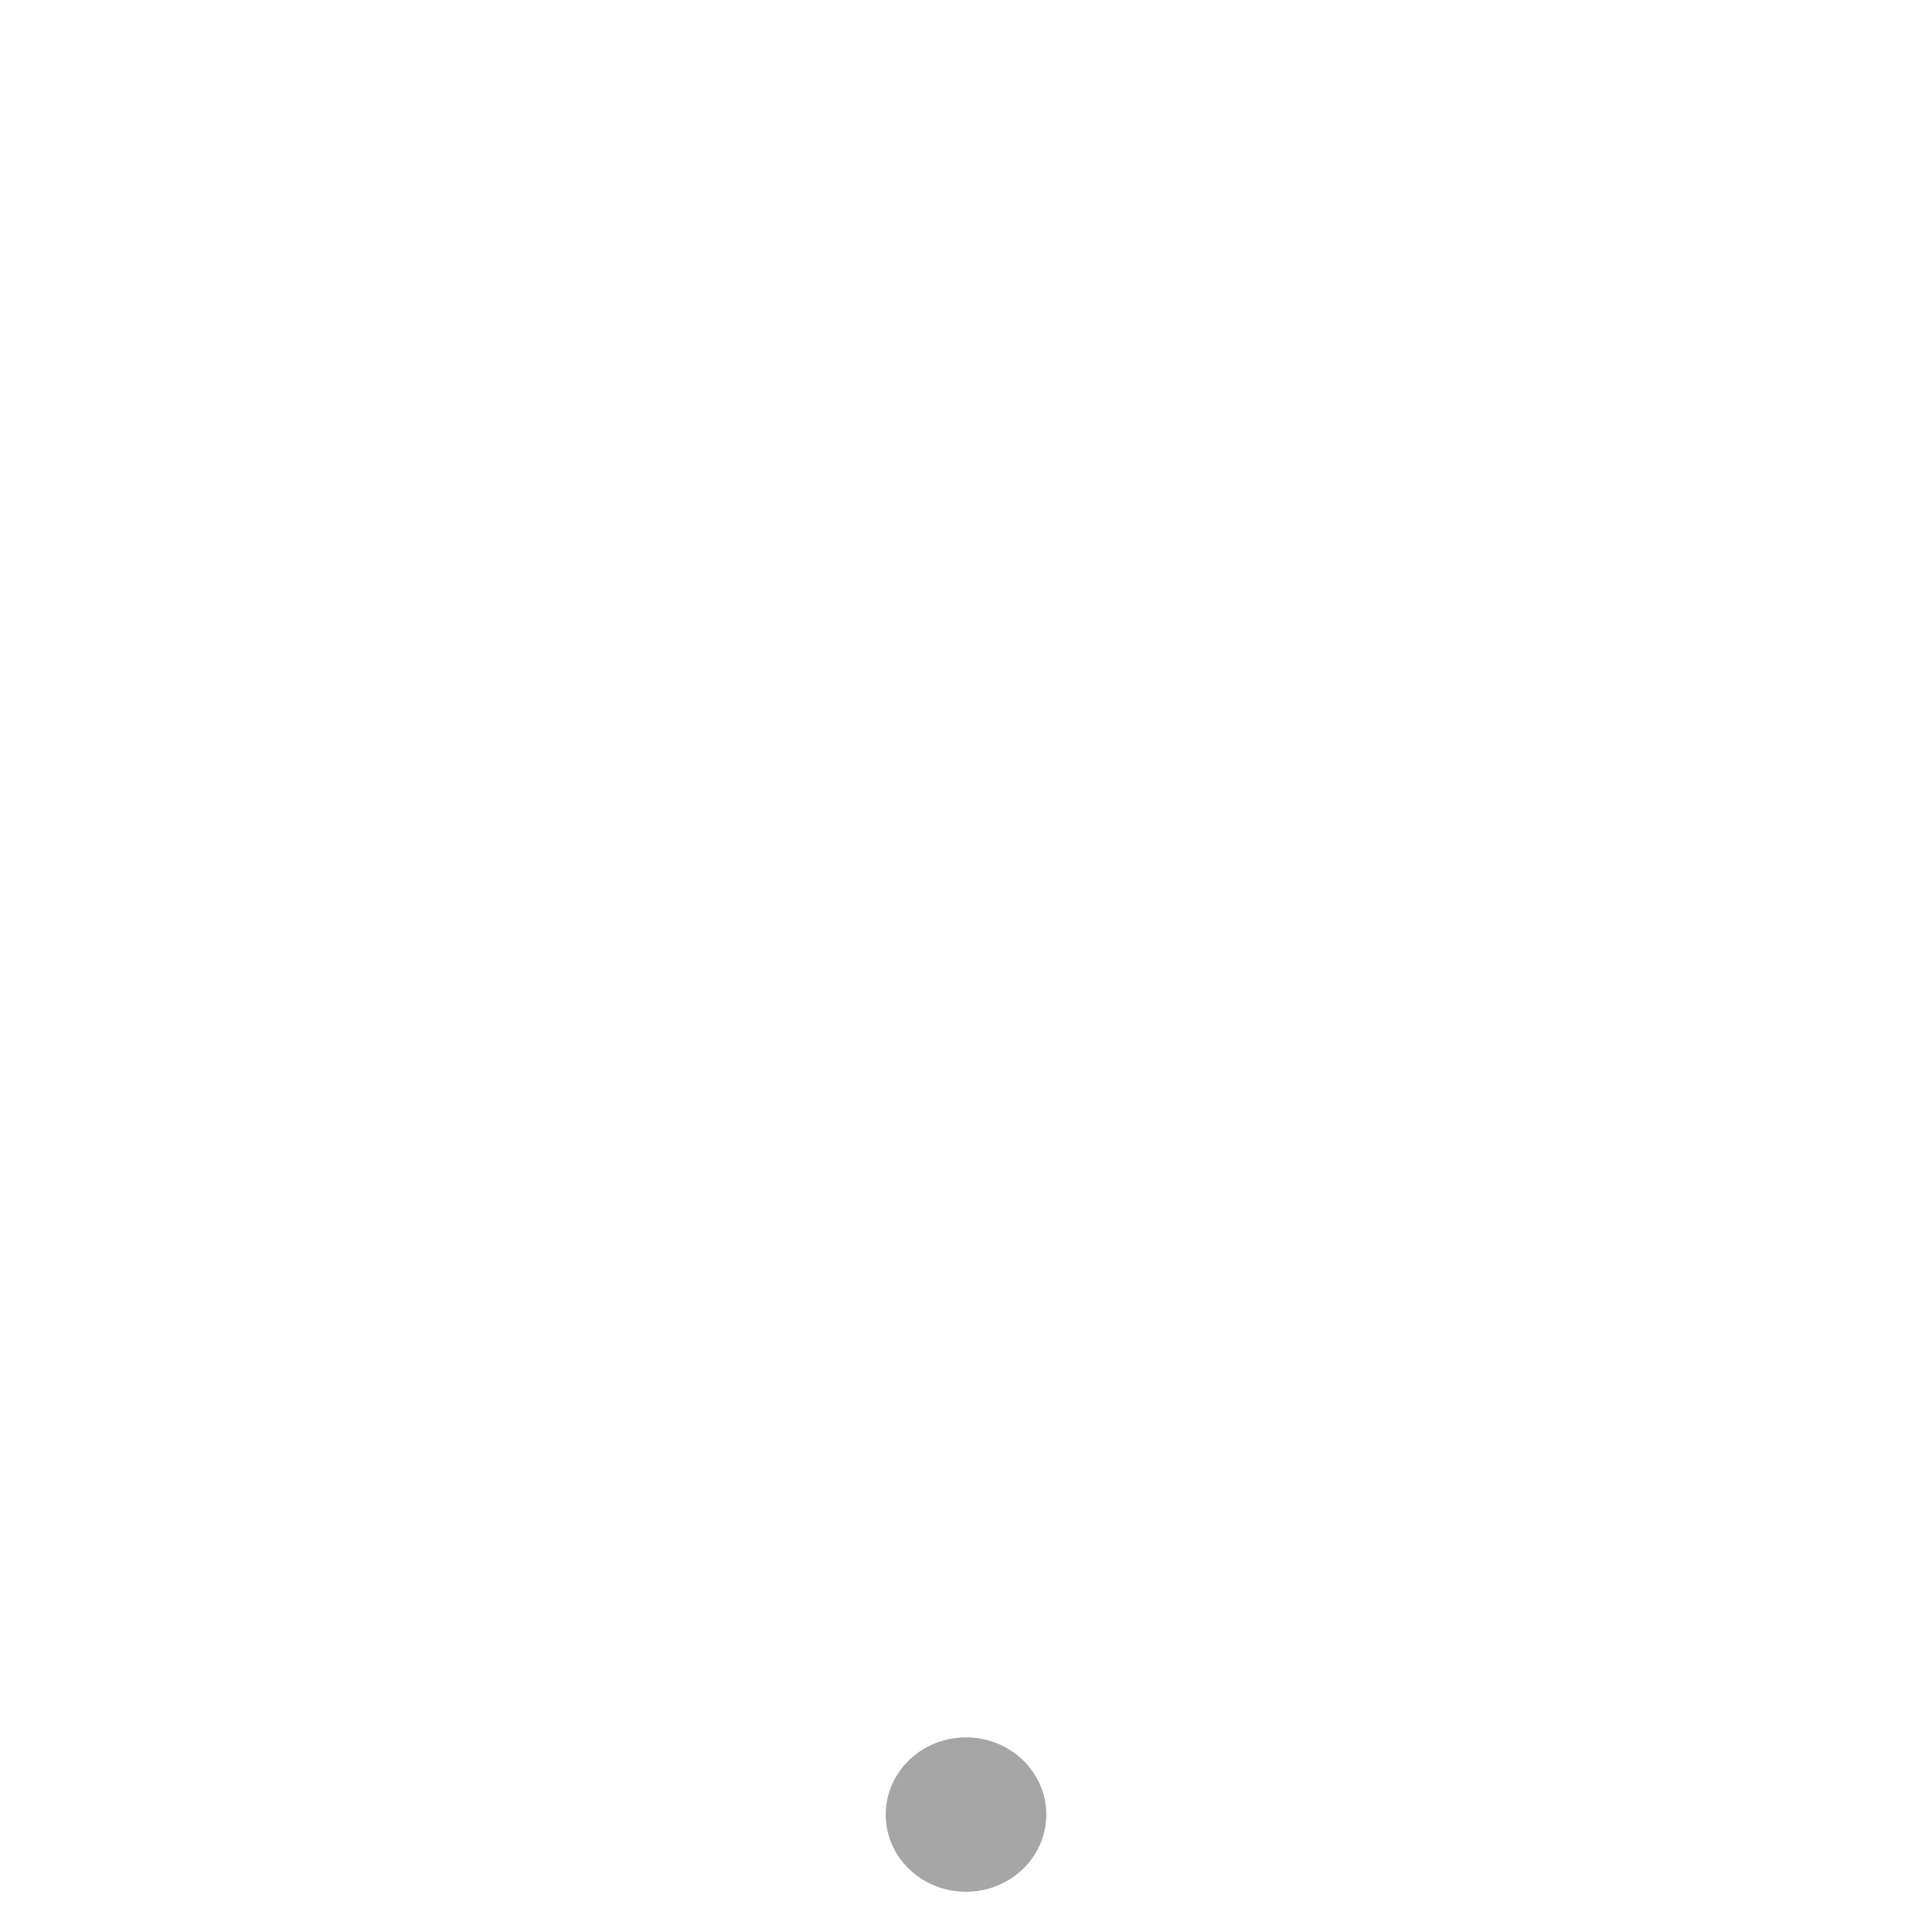
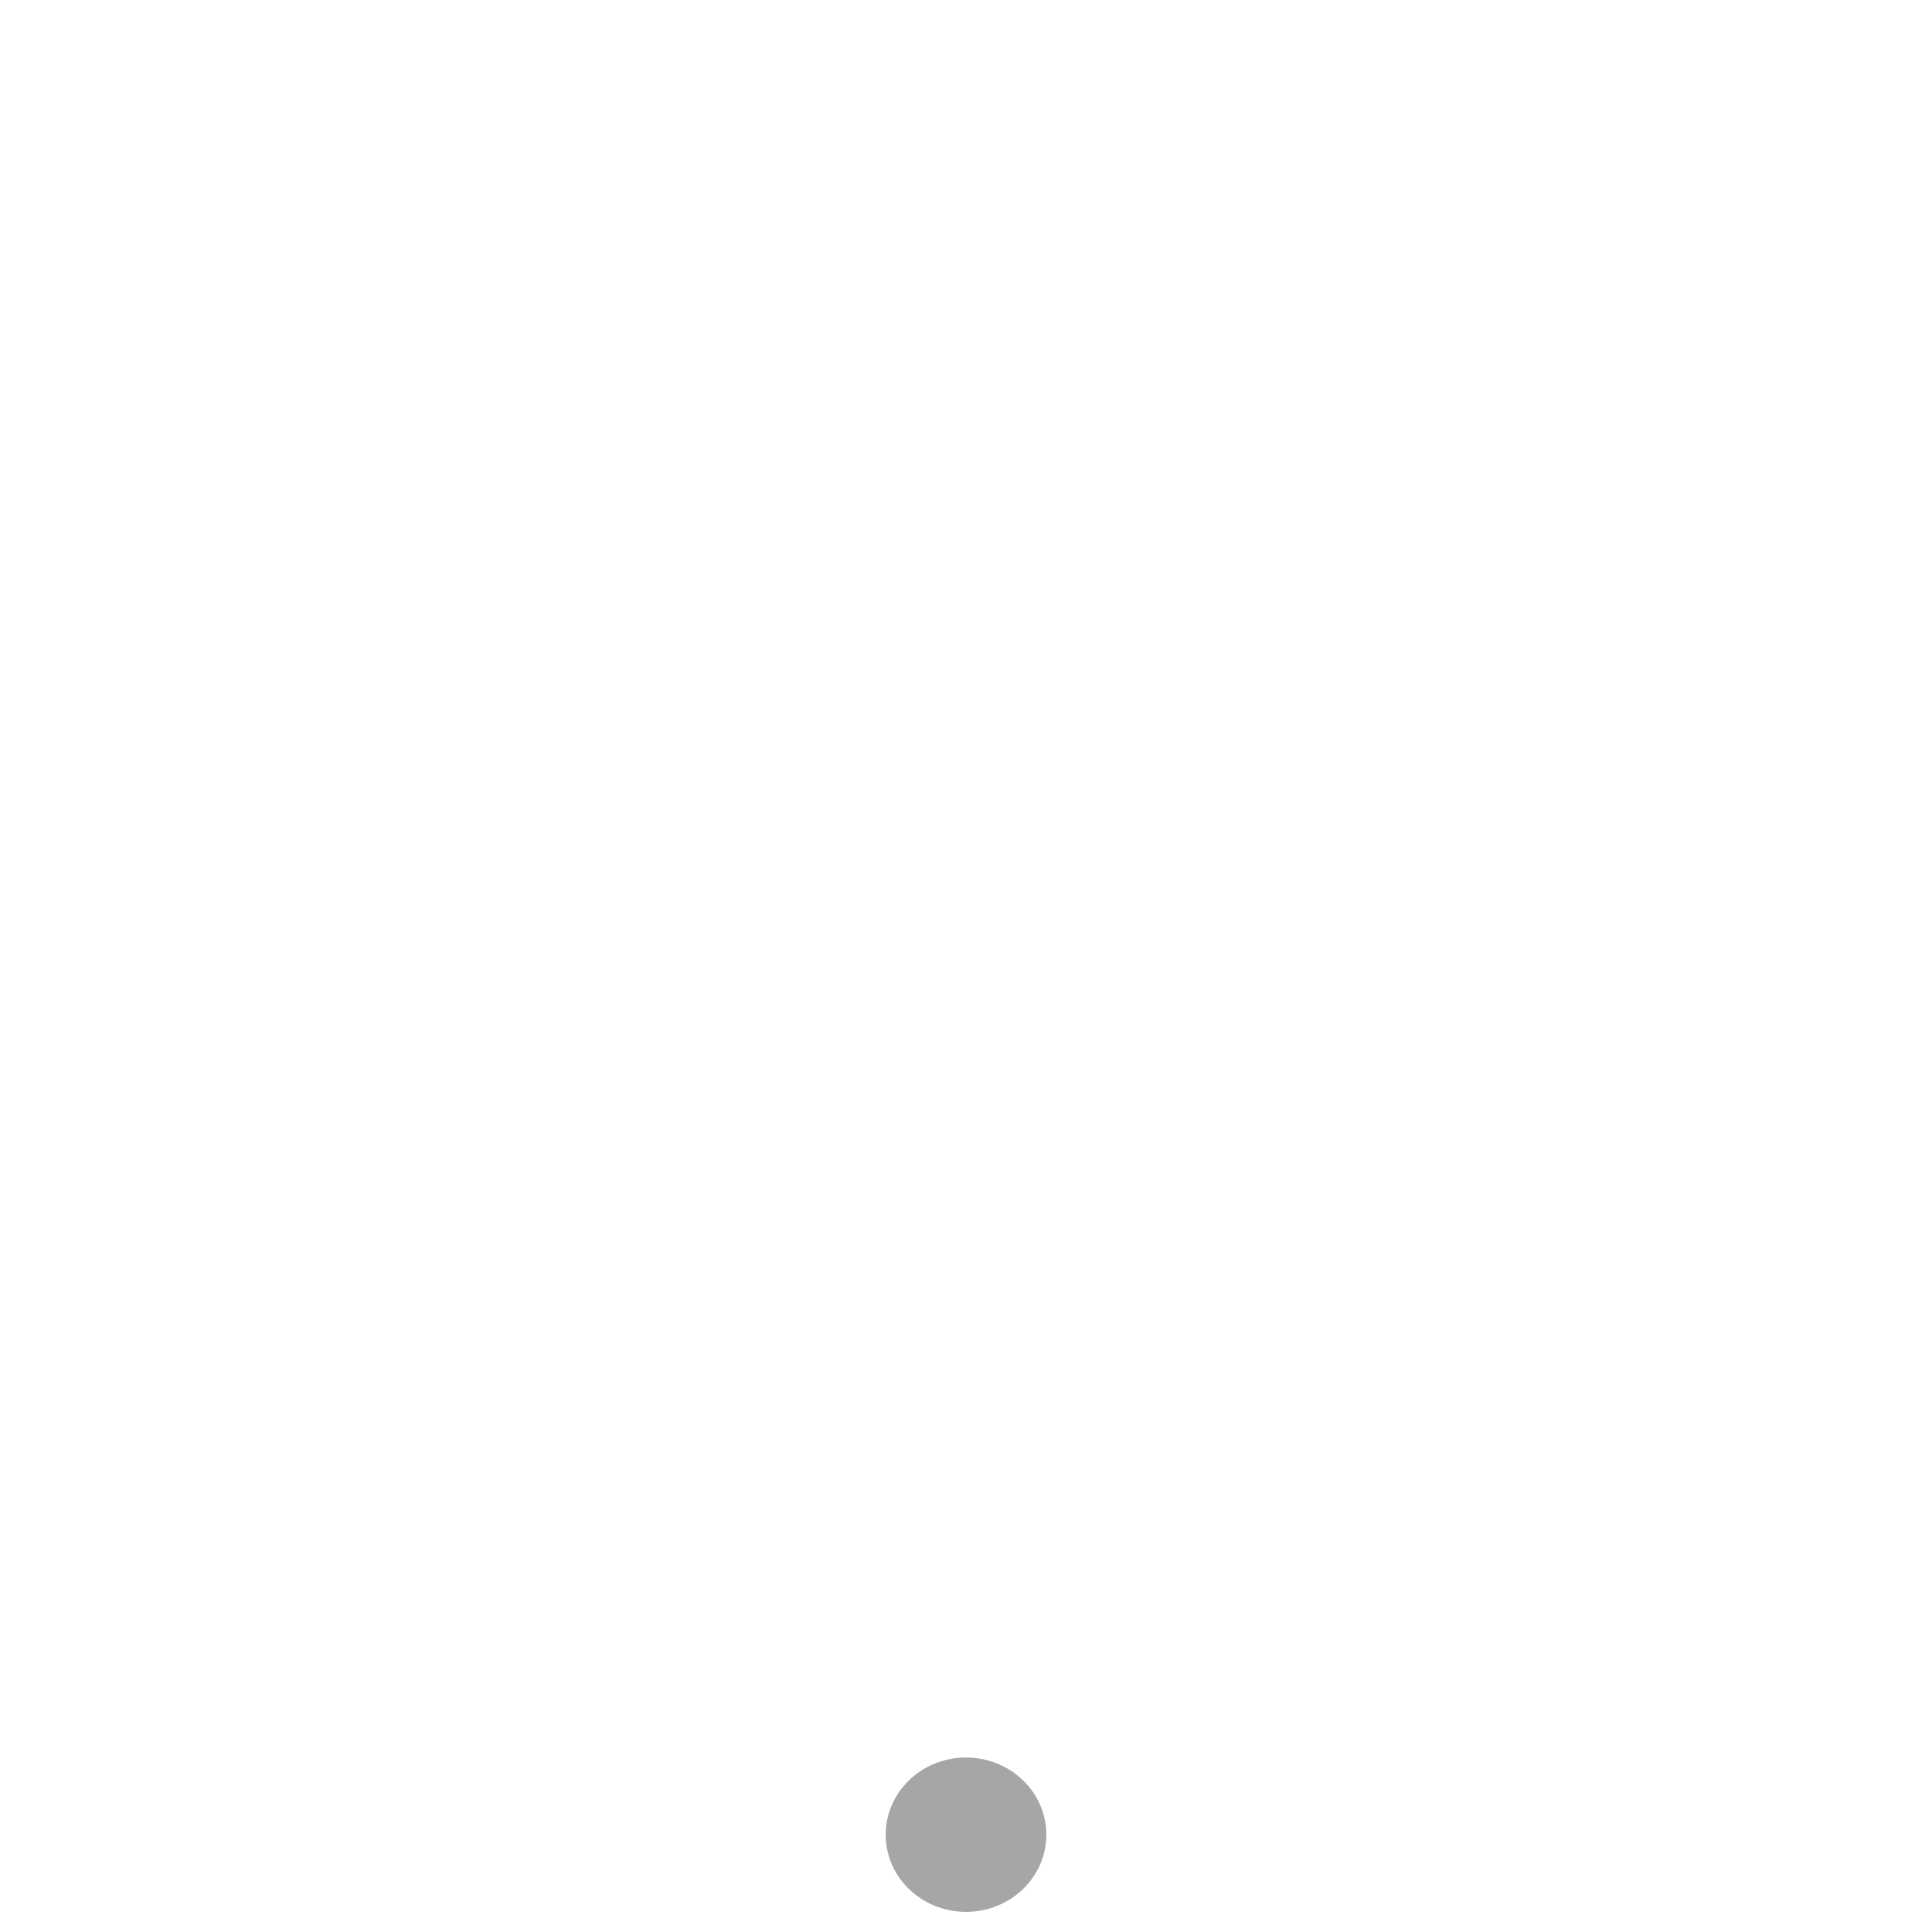
<svg xmlns="http://www.w3.org/2000/svg" width="96" height="96" id="svg11252" version="1.1">
  <defs id="defs11254" />
  <g id="layer1" style="display:inline">
    <g id="one" transform="rotate(-90,48,48)">
      <rect y="0" x="0" height="96" width="96" id="rect4138" style="color:#000000;clip-rule:nonzero;display:inline;overflow:visible;visibility:visible;opacity:1;isolation:auto;mix-blend-mode:normal;color-interpolation:sRGB;color-interpolation-filters:linearRGB;solid-color:#000000;solid-opacity:1;fill:none;fill-opacity:1;fill-rule:nonzero;stroke:none;stroke-width:0.956;stroke-linecap:butt;stroke-linejoin:miter;stroke-miterlimit:4;stroke-dasharray:none;stroke-dashoffset:0;stroke-opacity:1;marker:none;marker-start:none;color-rendering:auto;image-rendering:auto;shape-rendering:auto;text-rendering:auto;enable-background:accumulate" />
-       <ellipse ry="3.991" rx="3.835" cy="48" cx="5.835" id="path3762-2" style="opacity:1;fill:#a6a6a6;fill-opacity:1;stroke:none;stroke-width:0.956;stroke-linecap:butt;stroke-linejoin:miter;stroke-miterlimit:4;stroke-dasharray:none;stroke-dashoffset:0;stroke-opacity:1;marker:none;marker-start:none" />
+       <ellipse ry="3.991" rx="3.835" cy="48" cx="4.835" id="path3762-2" style="opacity:1;fill:#a6a6a6;fill-opacity:1;stroke:none;stroke-width:0.956;stroke-linecap:butt;stroke-linejoin:miter;stroke-miterlimit:4;stroke-dasharray:none;stroke-dashoffset:0;stroke-opacity:1;marker:none;marker-start:none" />
    </g>
  </g>
  <g id="layer2" style="display:inline" />
  <g id="layer3" style="display:inline" />
  <g id="layer4" style="display:inline" />
</svg>
